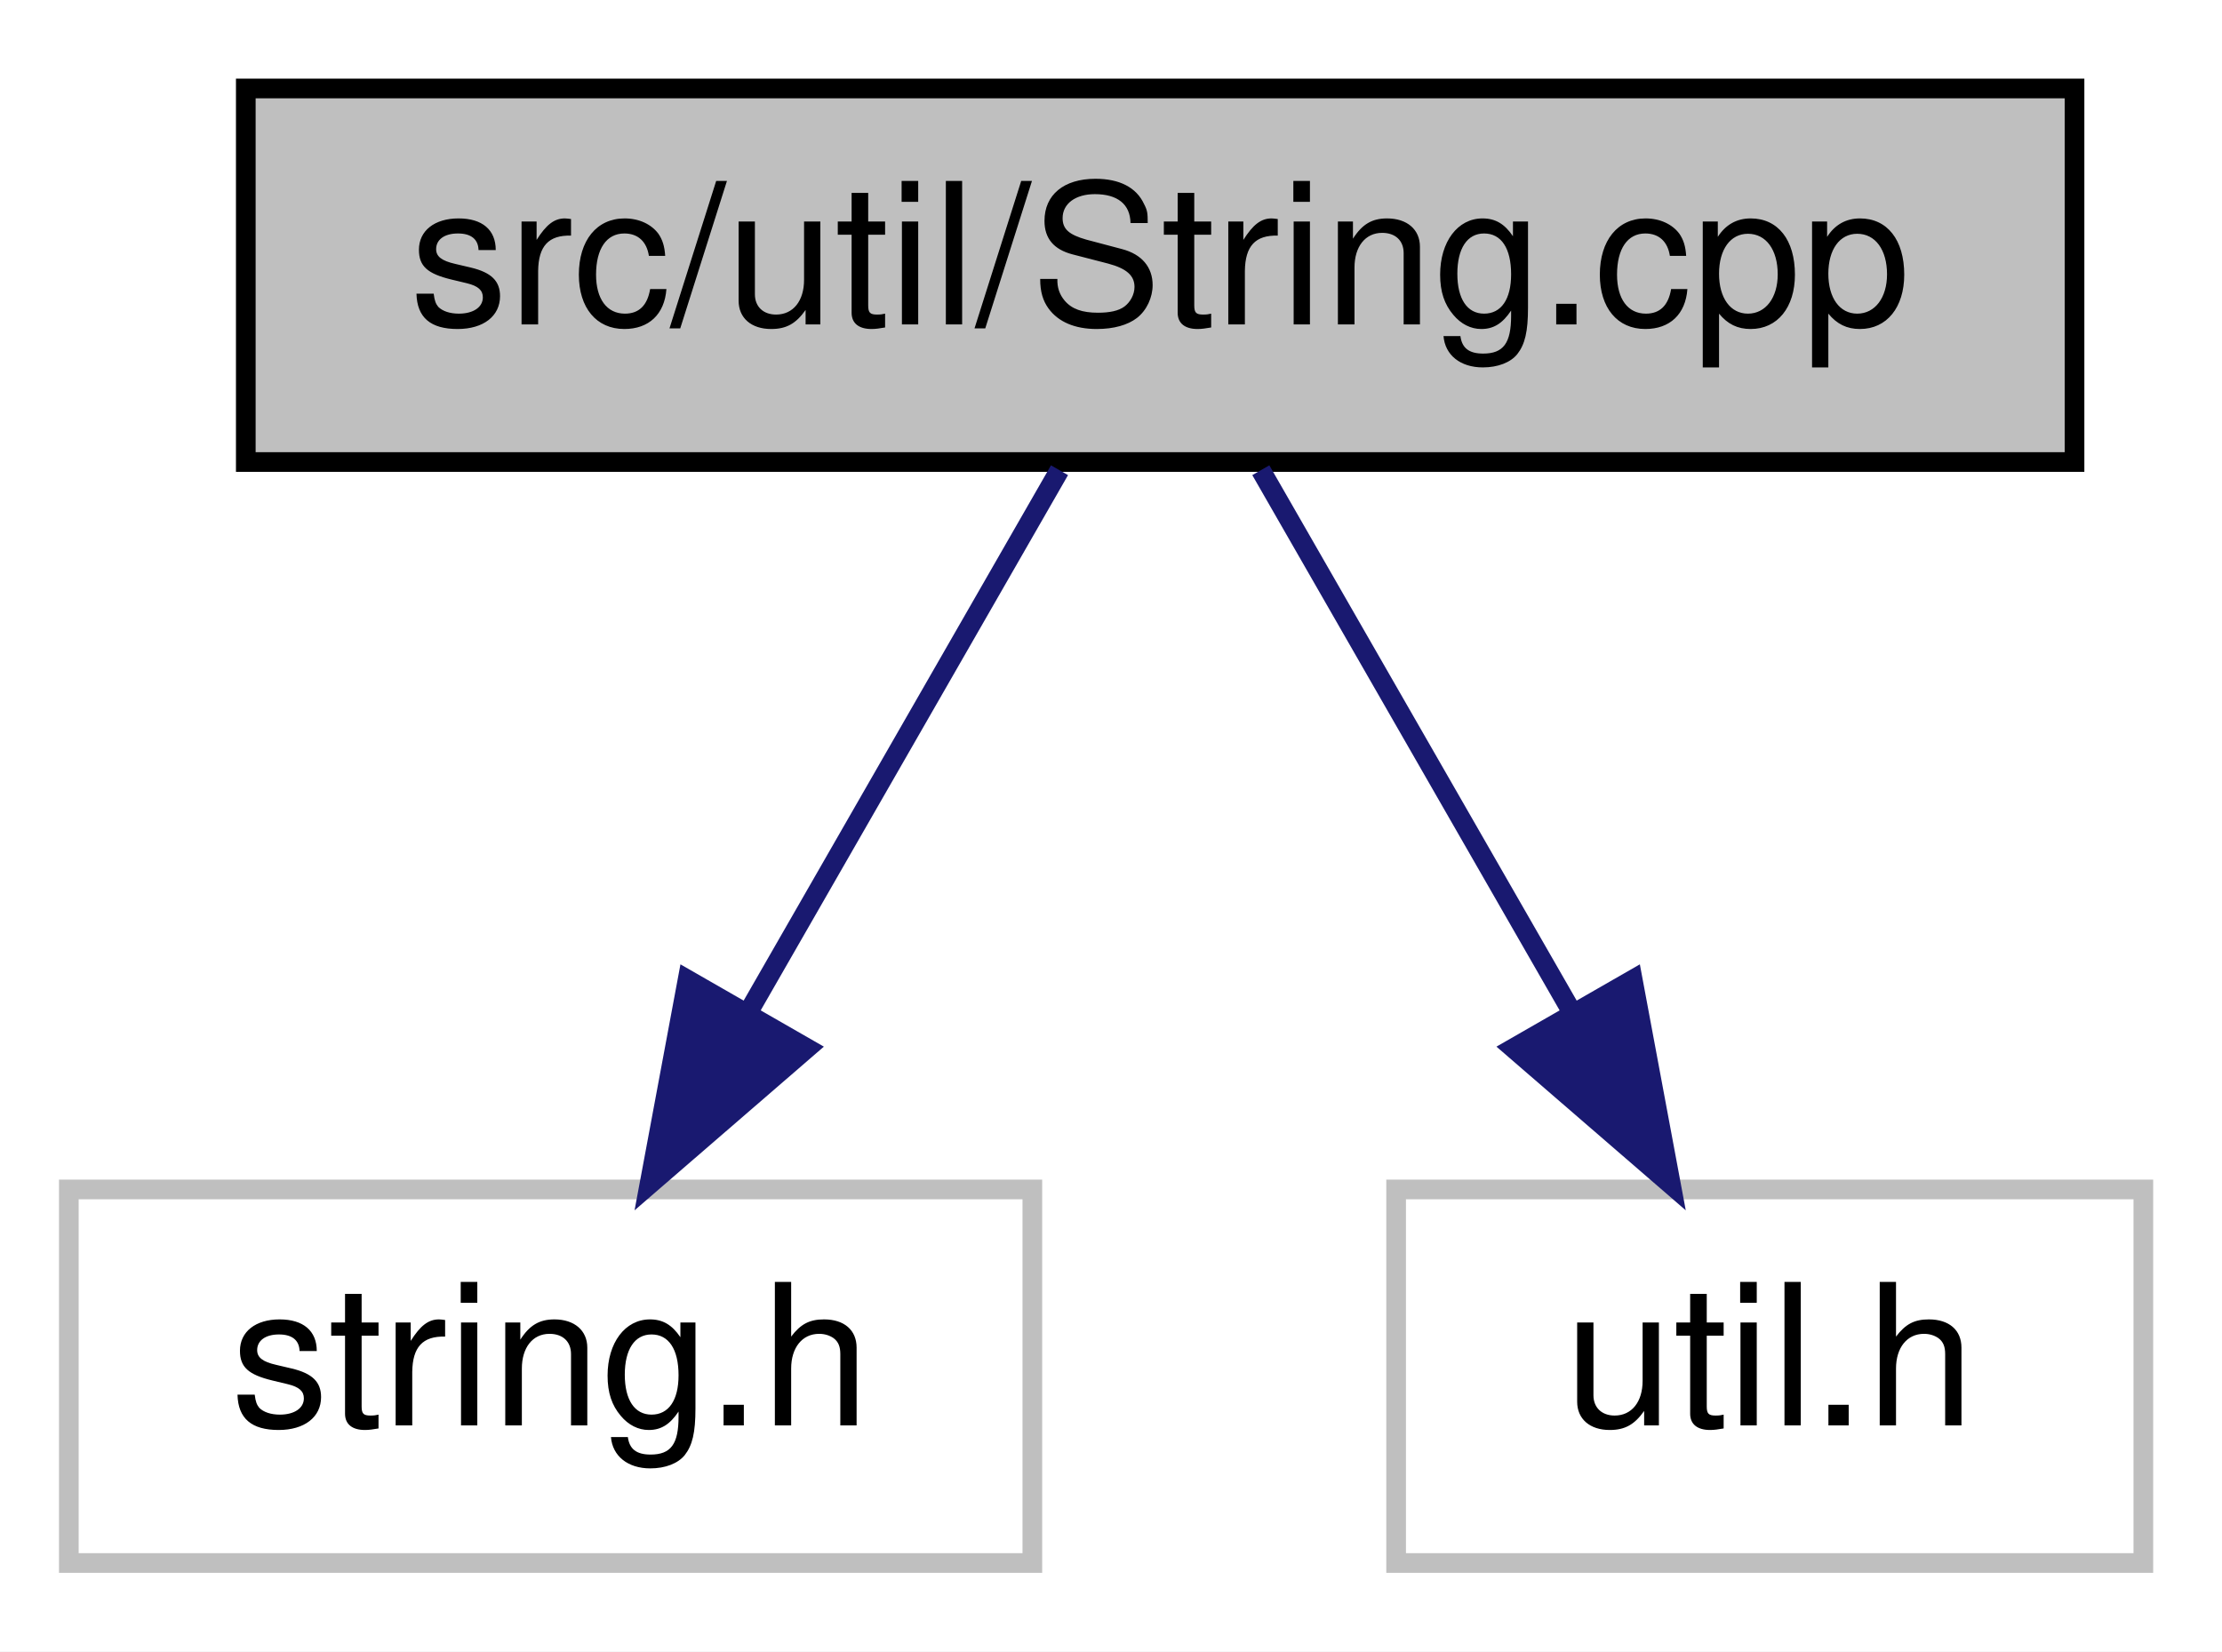
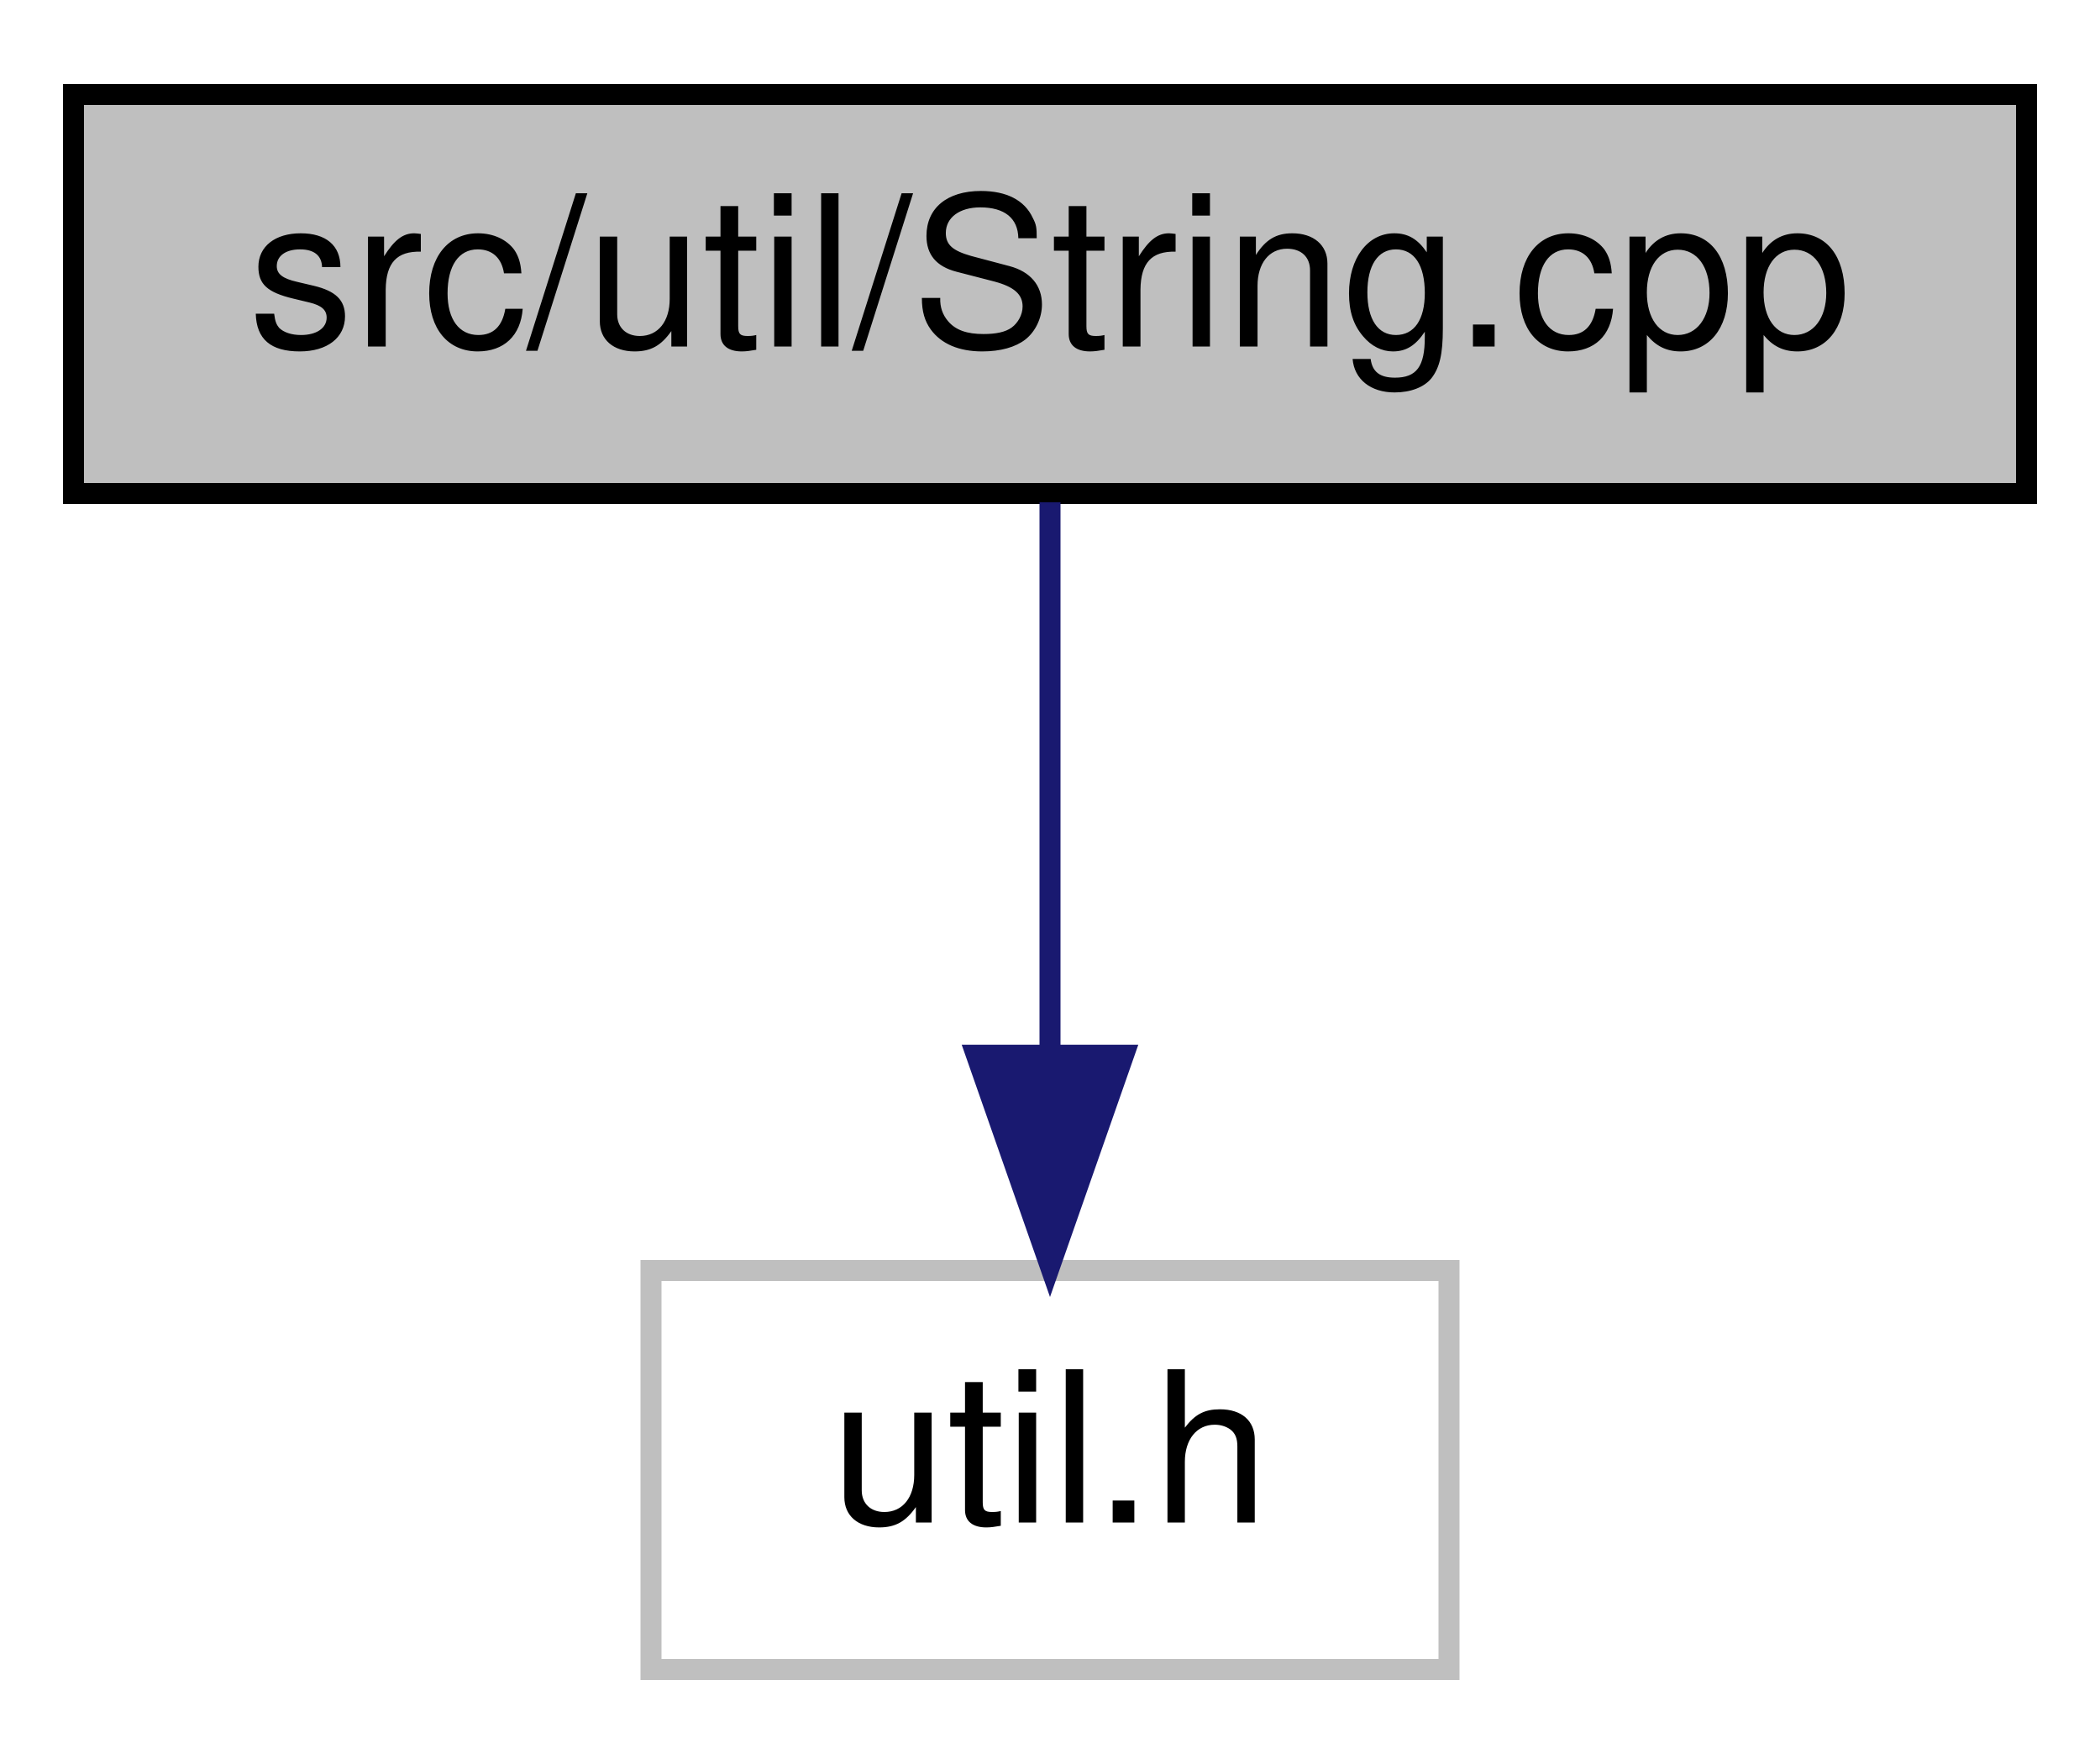
- <svg xmlns="http://www.w3.org/2000/svg" width="113pt" height="84pt" viewBox="0.00 0.00 113.00 84.00">
+ <svg xmlns="http://www.w3.org/2000/svg" width="100pt" height="84pt" viewBox="0.00 0.00 100.00 84.00">
  <g id="graph0" class="graph" transform="scale(1 1) rotate(0) translate(4 80)">
-     <polygon fill="white" stroke="none" points="-4,4 -4,-80 109,-80 109,4 -4,4" />
+     <polygon fill="white" stroke="none" points="-4,4 -4,-80 96,-80 96,4 -4,4" />
    <g id="node1" class="node">
-       <polygon fill="#bfbfbf" stroke="black" points="8.5,-56.5 8.5,-75.5 101.5,-75.5 101.5,-56.5 8.5,-56.5" />
-       <text text-anchor="middle" x="55" y="-63.5" font-family="Helvetica,sans-Serif" font-size="10.00">src/util/String.cpp</text>
+       <polygon fill="#bfbfbf" stroke="black" points="-0.5,-56.5 -0.5,-75.5 92.5,-75.5 92.5,-56.5 -0.5,-56.5" />
+       <text text-anchor="middle" x="46" y="-63.5" font-family="Helvetica,sans-Serif" font-size="10.00">src/util/String.cpp</text>
    </g>
    <g id="node2" class="node">
-       <polygon fill="white" stroke="#bfbfbf" points="-0.5,-0.5 -0.5,-19.5 48.5,-19.5 48.5,-0.5 -0.5,-0.5" />
-       <text text-anchor="middle" x="24" y="-7.5" font-family="Helvetica,sans-Serif" font-size="10.00">string.h</text>
+       <polygon fill="white" stroke="#bfbfbf" points="27,-0.5 27,-19.5 65,-19.5 65,-0.5 27,-0.5" />
+       <text text-anchor="middle" x="46" y="-7.5" font-family="Helvetica,sans-Serif" font-size="10.00">util.h</text>
    </g>
    <g id="edge1" class="edge">
-       <path fill="none" stroke="midnightblue" d="M49.881,-56.083C45.593,-48.613 39.342,-37.724 34.058,-28.52" />
-       <polygon fill="midnightblue" stroke="midnightblue" points="37.038,-26.681 29.024,-19.751 30.967,-30.166 37.038,-26.681" />
-     </g>
-     <g id="node3" class="node">
-       <polygon fill="white" stroke="#bfbfbf" points="67,-0.5 67,-19.5 105,-19.5 105,-0.5 67,-0.5" />
-       <text text-anchor="middle" x="86" y="-7.5" font-family="Helvetica,sans-Serif" font-size="10.00">util.h</text>
-     </g>
-     <g id="edge2" class="edge">
-       <path fill="none" stroke="midnightblue" d="M60.119,-56.083C64.407,-48.613 70.658,-37.724 75.942,-28.52" />
-       <polygon fill="midnightblue" stroke="midnightblue" points="79.033,-30.166 80.976,-19.751 72.962,-26.681 79.033,-30.166" />
+       <path fill="none" stroke="midnightblue" d="M46,-56.083C46,-49.006 46,-38.861 46,-29.986" />
+       <polygon fill="midnightblue" stroke="midnightblue" points="49.5,-29.751 46,-19.751 42.5,-29.751 49.5,-29.751" />
    </g>
  </g>
</svg>
